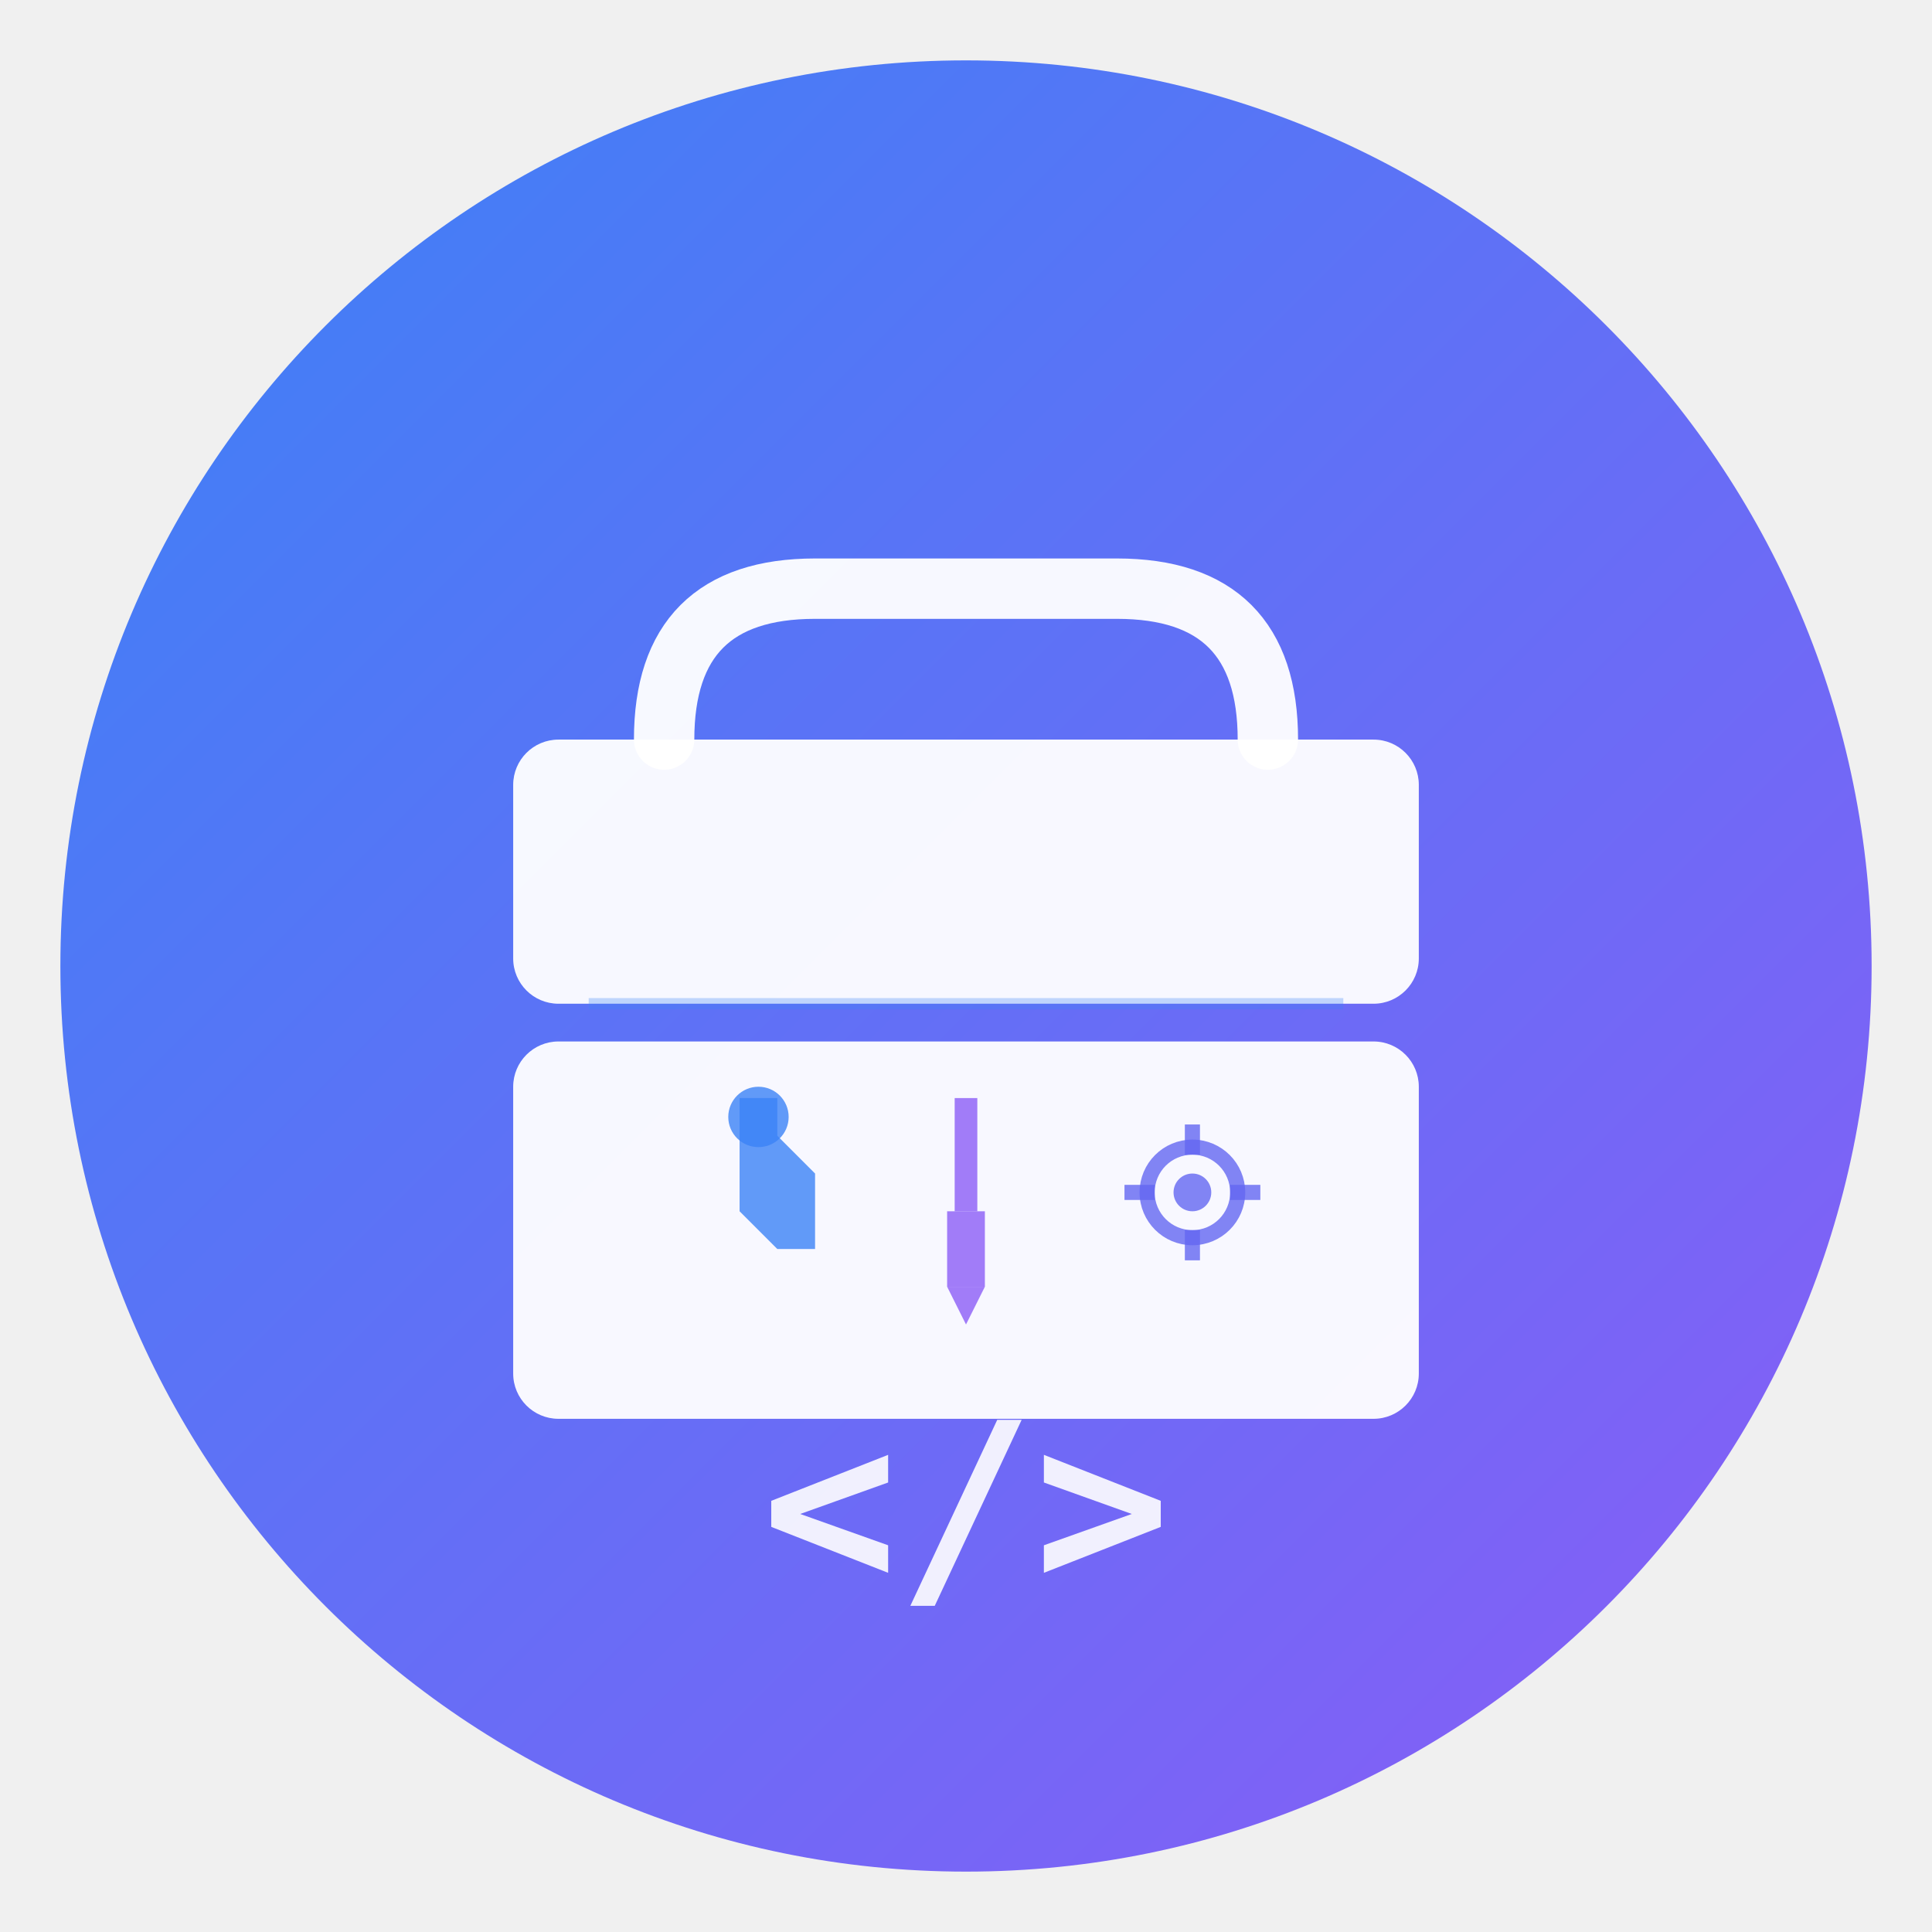
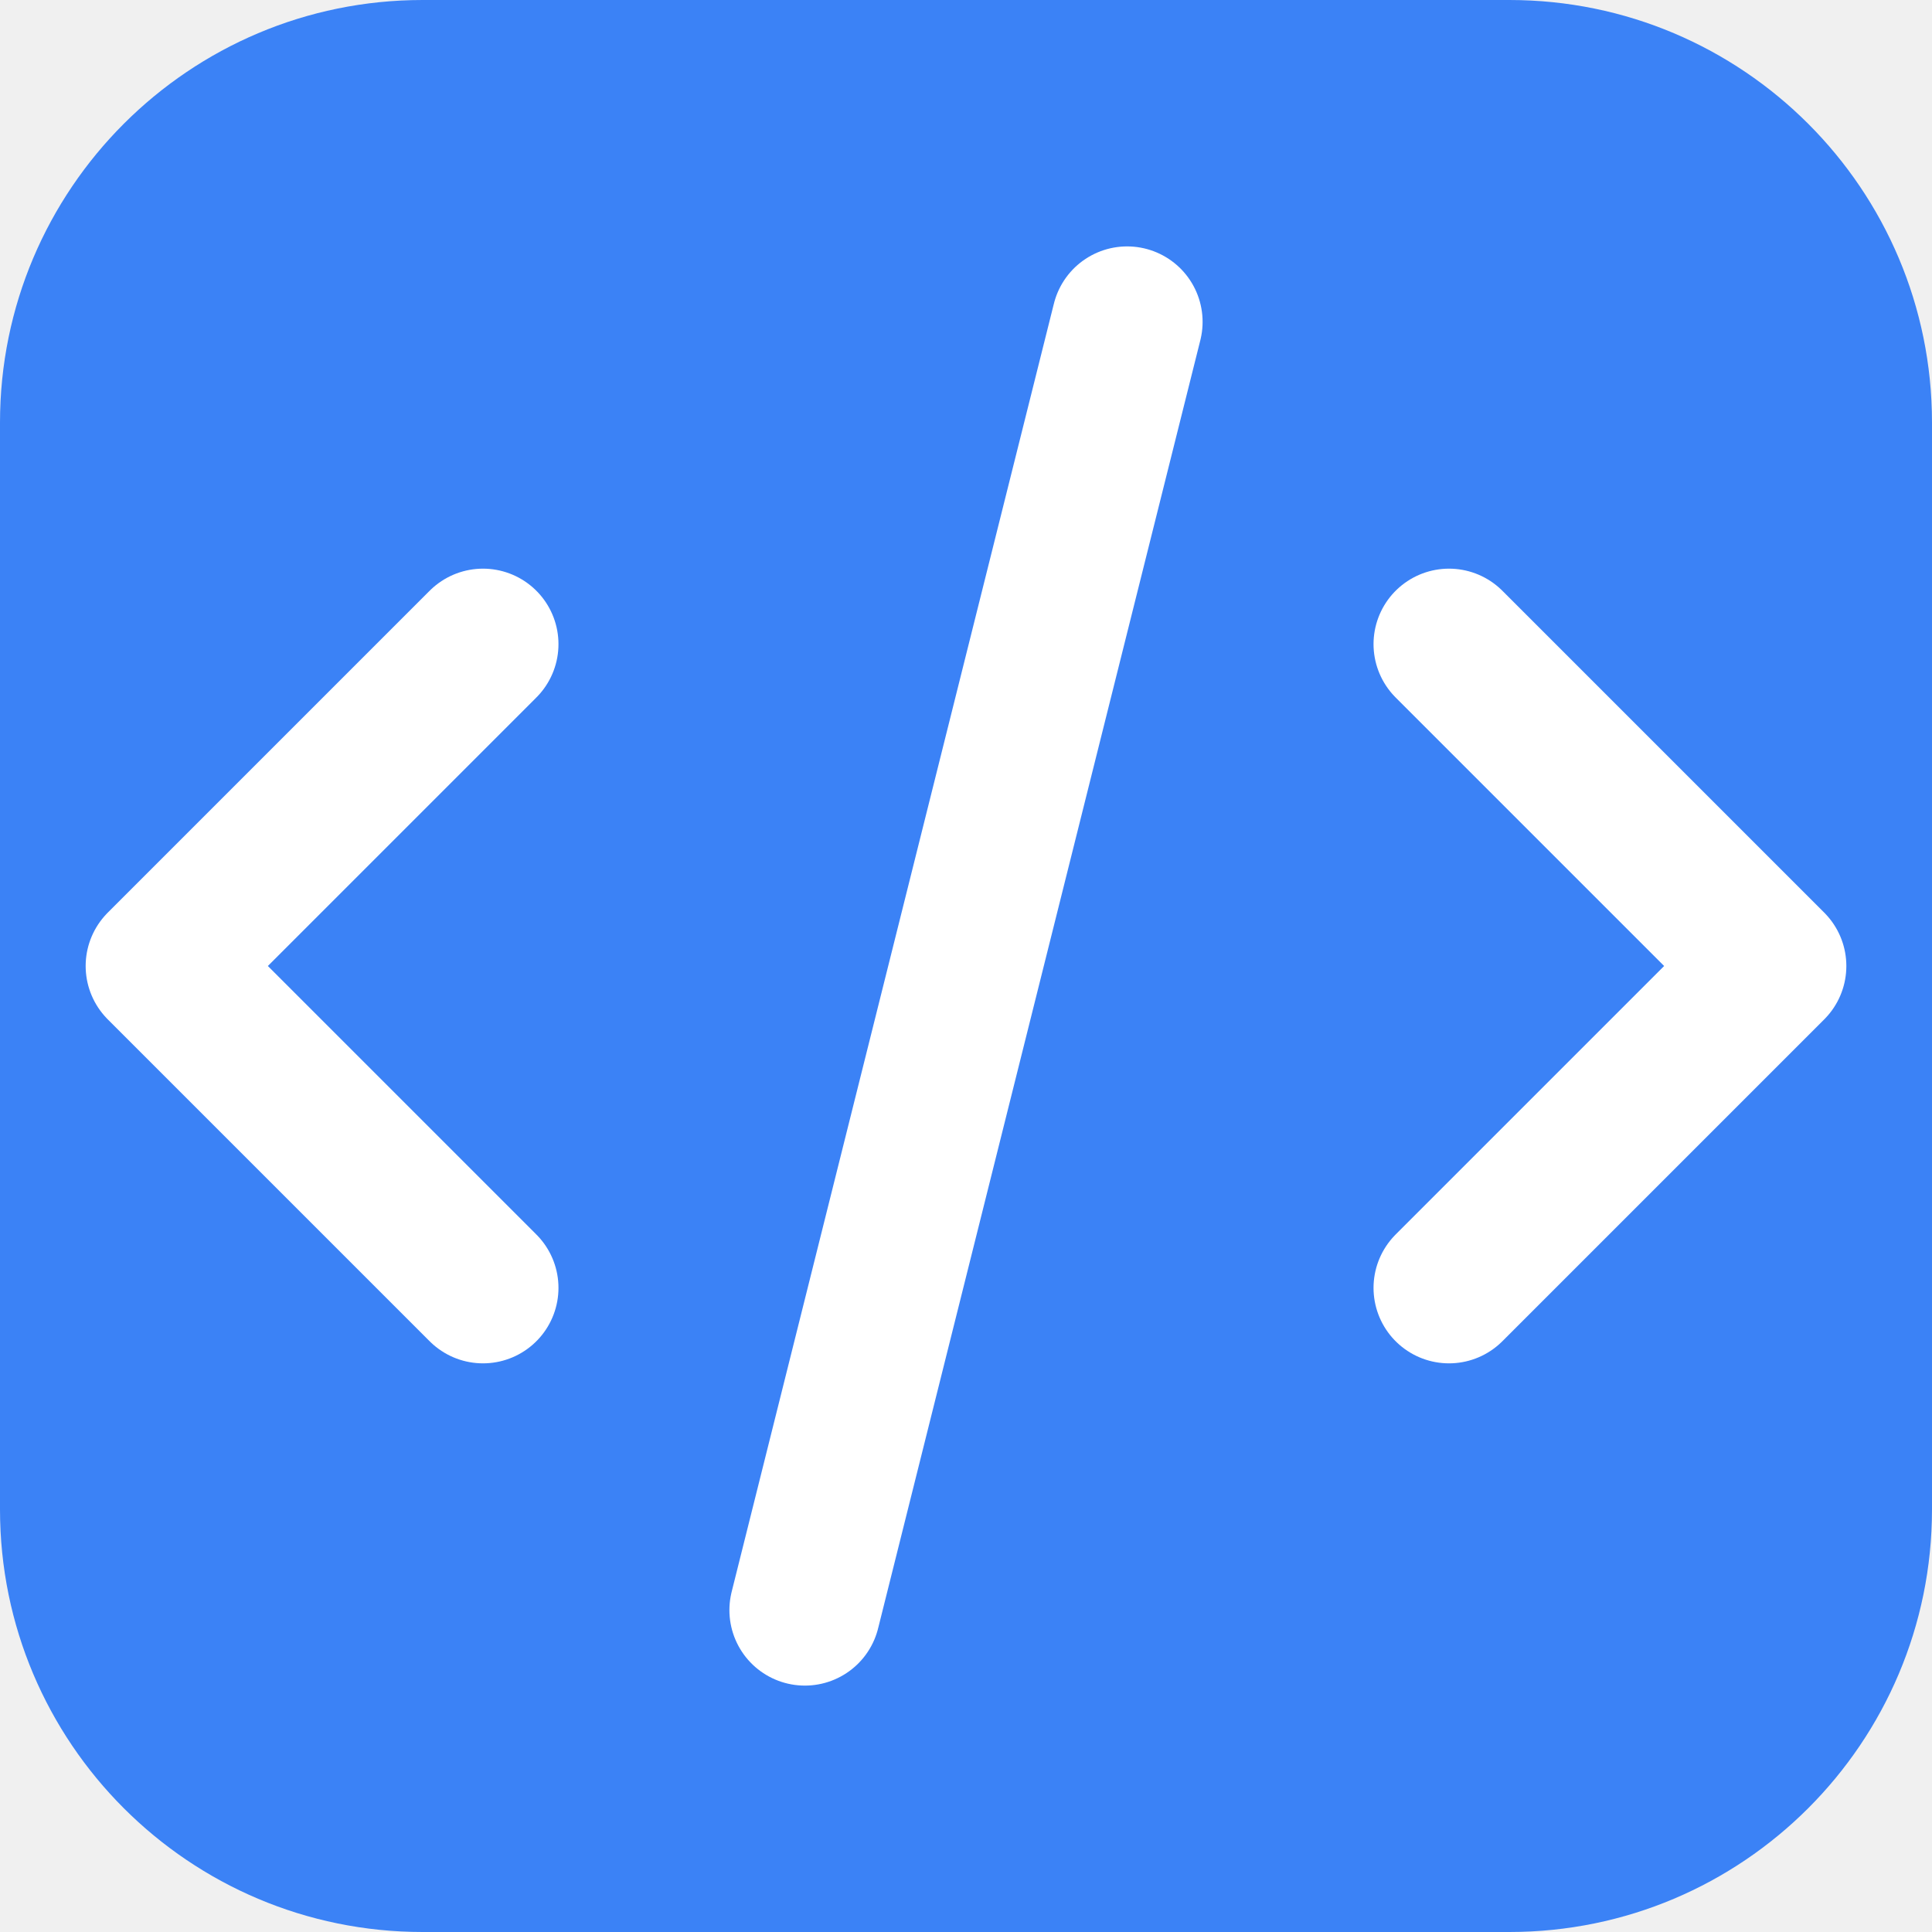
- <svg xmlns="http://www.w3.org/2000/svg" viewBox="0 0 512 512" width="512" height="512">
-   <defs>
-     <linearGradient id="toolboxGradient" x1="0%" y1="0%" x2="100%" y2="100%">
-       <stop offset="0%" style="stop-color:#3b82f6;stop-opacity:1" />
-       <stop offset="100%" style="stop-color:#8b5cf6;stop-opacity:1" />
-     </linearGradient>
-   </defs>
-   <circle cx="256" cy="256" r="240" fill="url(#toolboxGradient)" />
-   <g transform="translate(256, 256)">
-     <rect x="-120" y="20" width="240" height="100" rx="12" fill="#ffffff" opacity="0.95" />
-     <rect x="-120" y="-60" width="240" height="70" rx="12" fill="#ffffff" opacity="0.95" />
-     <path d="M -80 -60 Q -80 -100, -40 -100 L 40 -100 Q 80 -100, 80 -60" fill="none" stroke="#ffffff" stroke-width="16" stroke-linecap="round" opacity="0.95" />
-     <g transform="translate(-60, 60)">
-       <path d="M 0 -15 L 0 -25 L 10 -25 L 10 -15 L 20 -5 L 20 15 L 10 15 L 0 5 Z" fill="#3b82f6" opacity="0.8" />
-       <circle cx="5" cy="-20" r="8" fill="#3b82f6" opacity="0.8" />
-     </g>
-     <g transform="translate(0, 60)">
-       <rect x="-3" y="-25" width="6" height="30" fill="#8b5cf6" opacity="0.8" />
-       <rect x="-5" y="5" width="10" height="20" fill="#8b5cf6" opacity="0.8" />
-       <polygon points="-5,25 0,35 5,25" fill="#8b5cf6" opacity="0.8" />
-     </g>
-     <g transform="translate(60, 60)">
-       <circle cx="0" cy="0" r="12" fill="none" stroke="#6366f1" stroke-width="4" opacity="0.8" />
-       <circle cx="0" cy="0" r="5" fill="#6366f1" opacity="0.8" />
-       <rect x="-2" y="-18" width="4" height="8" fill="#6366f1" opacity="0.8" />
-       <rect x="-2" y="10" width="4" height="8" fill="#6366f1" opacity="0.8" />
-       <rect x="-18" y="-2" width="8" height="4" fill="#6366f1" opacity="0.8" />
-       <rect x="10" y="-2" width="8" height="4" fill="#6366f1" opacity="0.8" />
-     </g>
-     <line x1="-100" y1="10" x2="100" y2="10" stroke="#3b82f6" stroke-width="3" opacity="0.3" />
-   </g>
-   <text x="256" y="420" font-family="monospace" font-size="60" font-weight="bold" fill="#ffffff" text-anchor="middle" opacity="0.9">&lt;/&gt;</text>
+ <svg xmlns="http://www.w3.org/2000/svg" viewBox="0 0 512 512">
+   <rect width="512" height="512" rx="112" fill="#3b82f6" />
+   <path d="M213.3 426.7l85.4-341.4M384 170.7l85.3 85.3-85.3 85.3M128 341.3L42.7 256 128 170.7" fill="none" stroke="#ffffff" stroke-width="40" stroke-linecap="round" stroke-linejoin="round" />
</svg>
